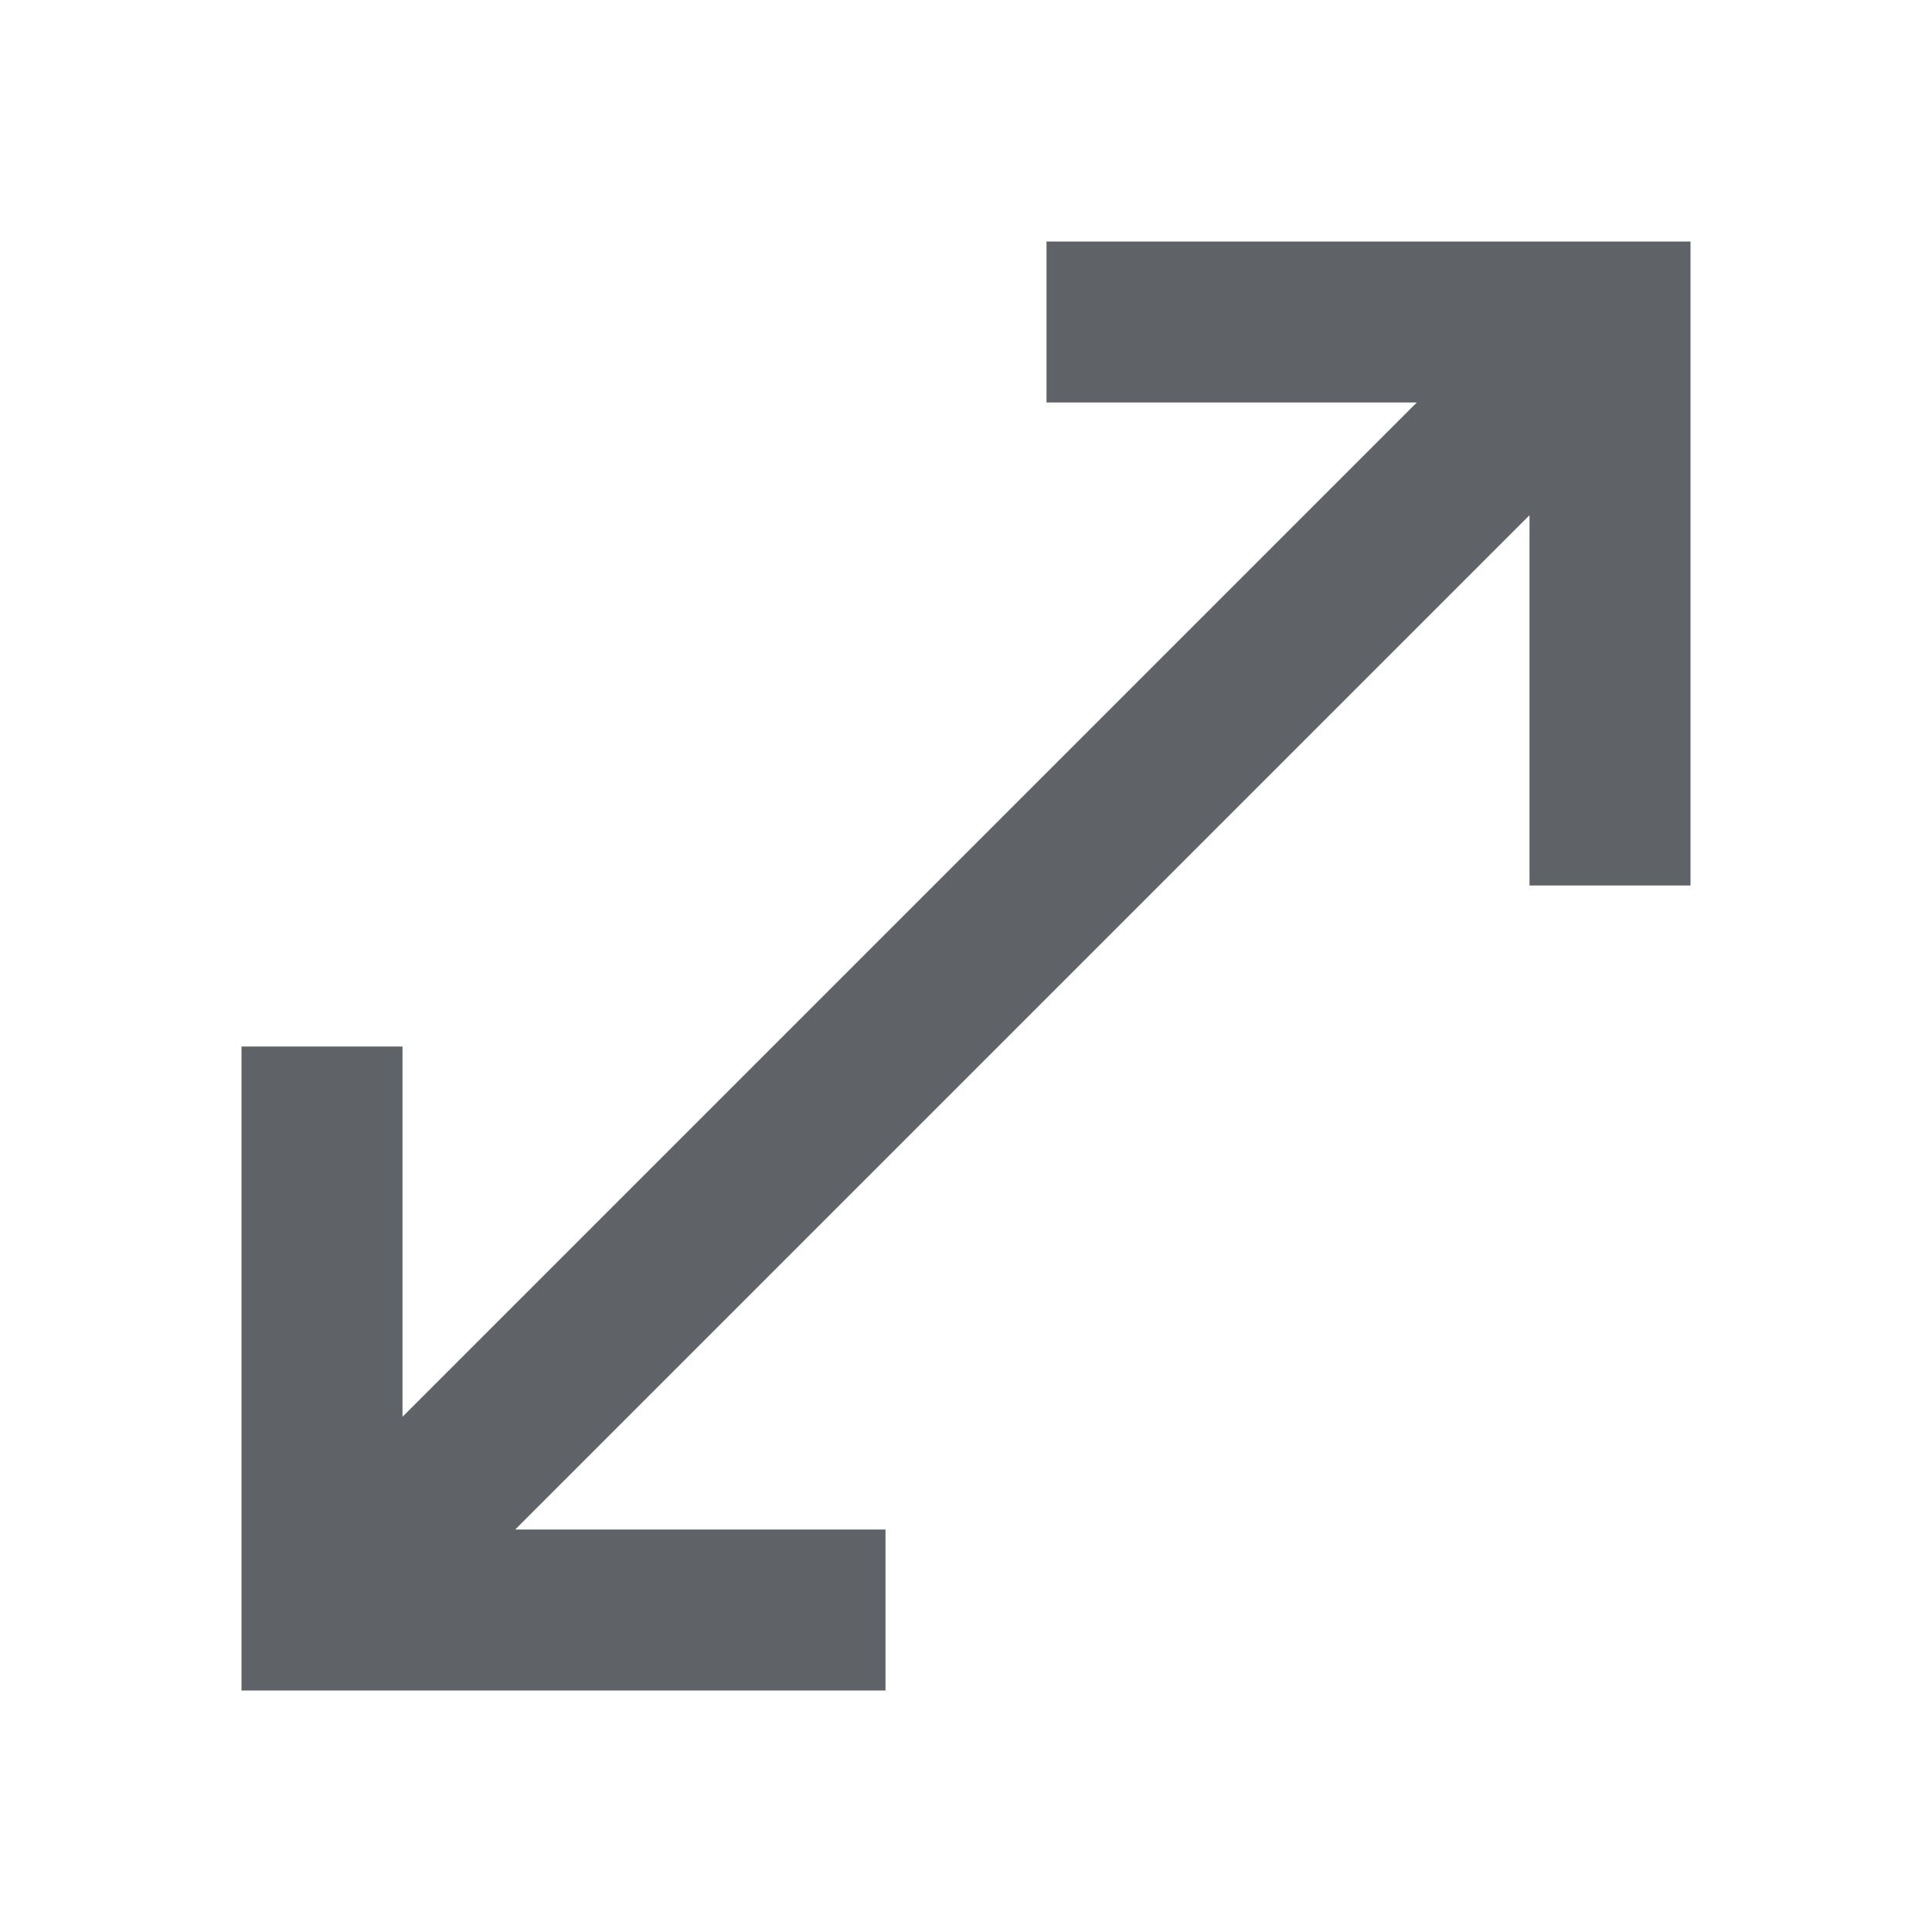
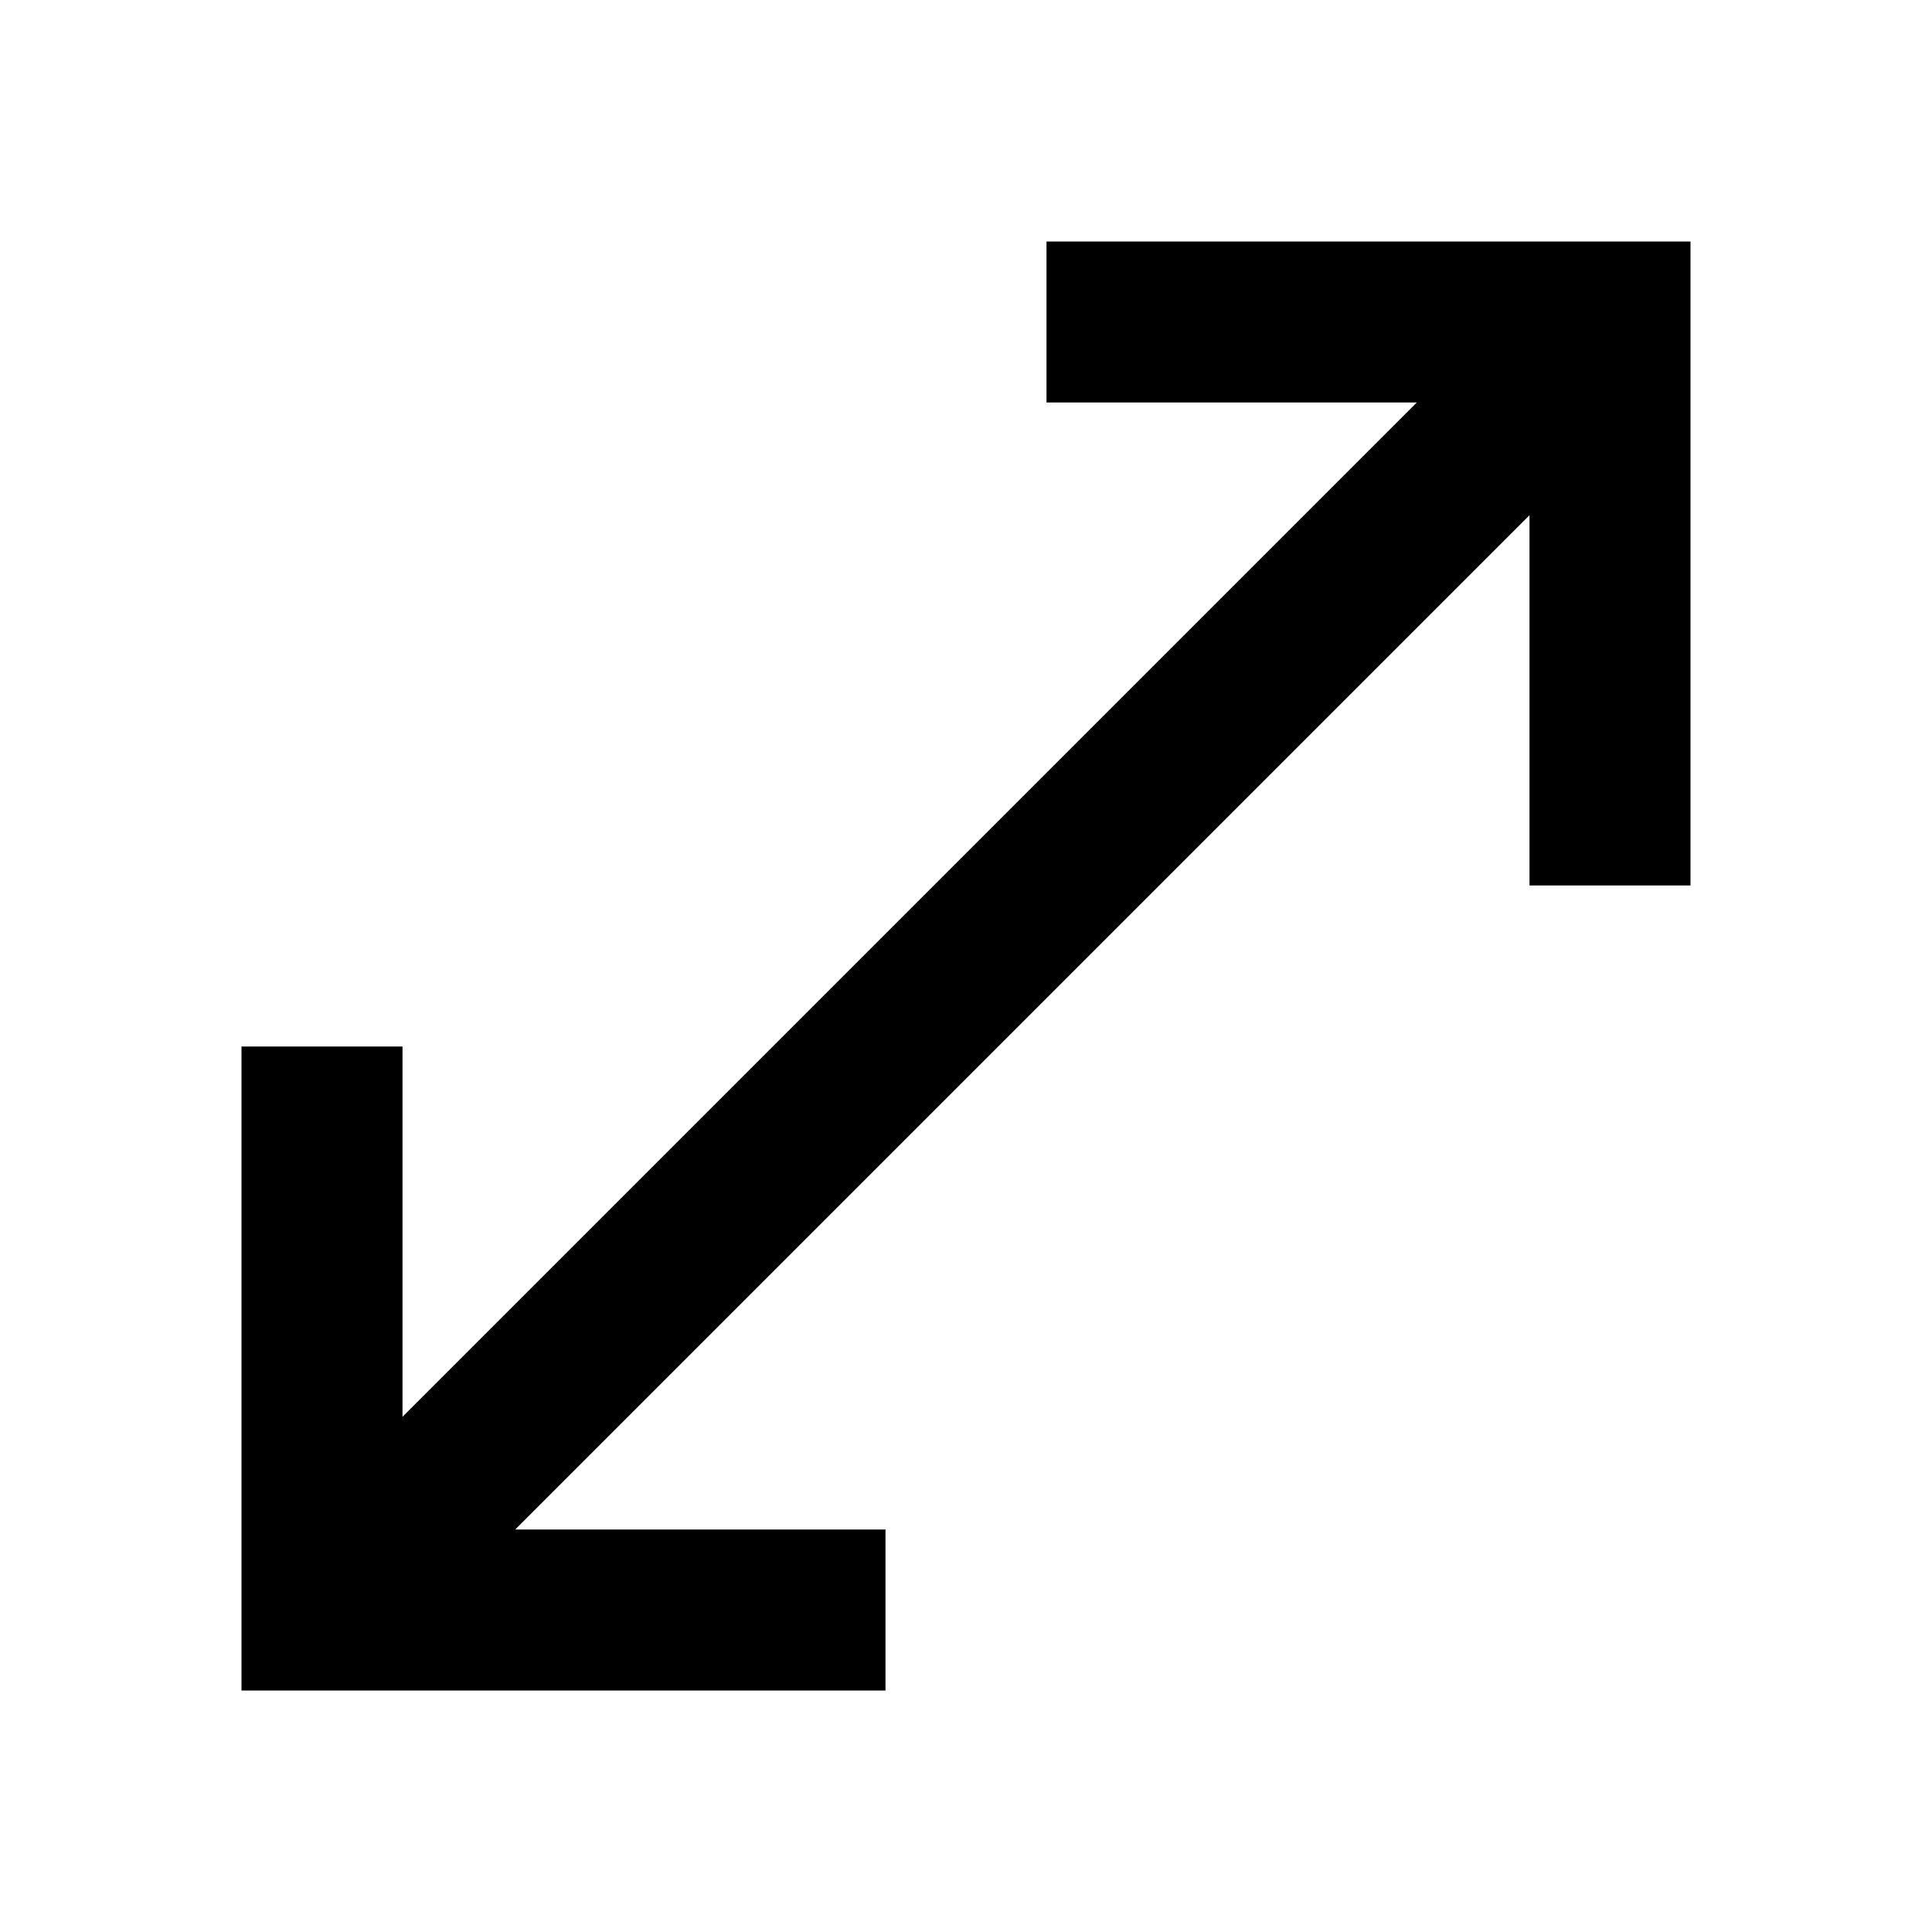
- <svg xmlns="http://www.w3.org/2000/svg" height="24px" viewBox="0 -960 960 960" width="24px" fill="#5f6368">
+ <svg xmlns="http://www.w3.org/2000/svg" height="24px" viewBox="0 -960 960 960" width="24px" fill="black">
  <path d="M120-120v-320h80v184l504-504H520v-80h320v320h-80v-184L256-200h184v80H120Z" />
</svg>
